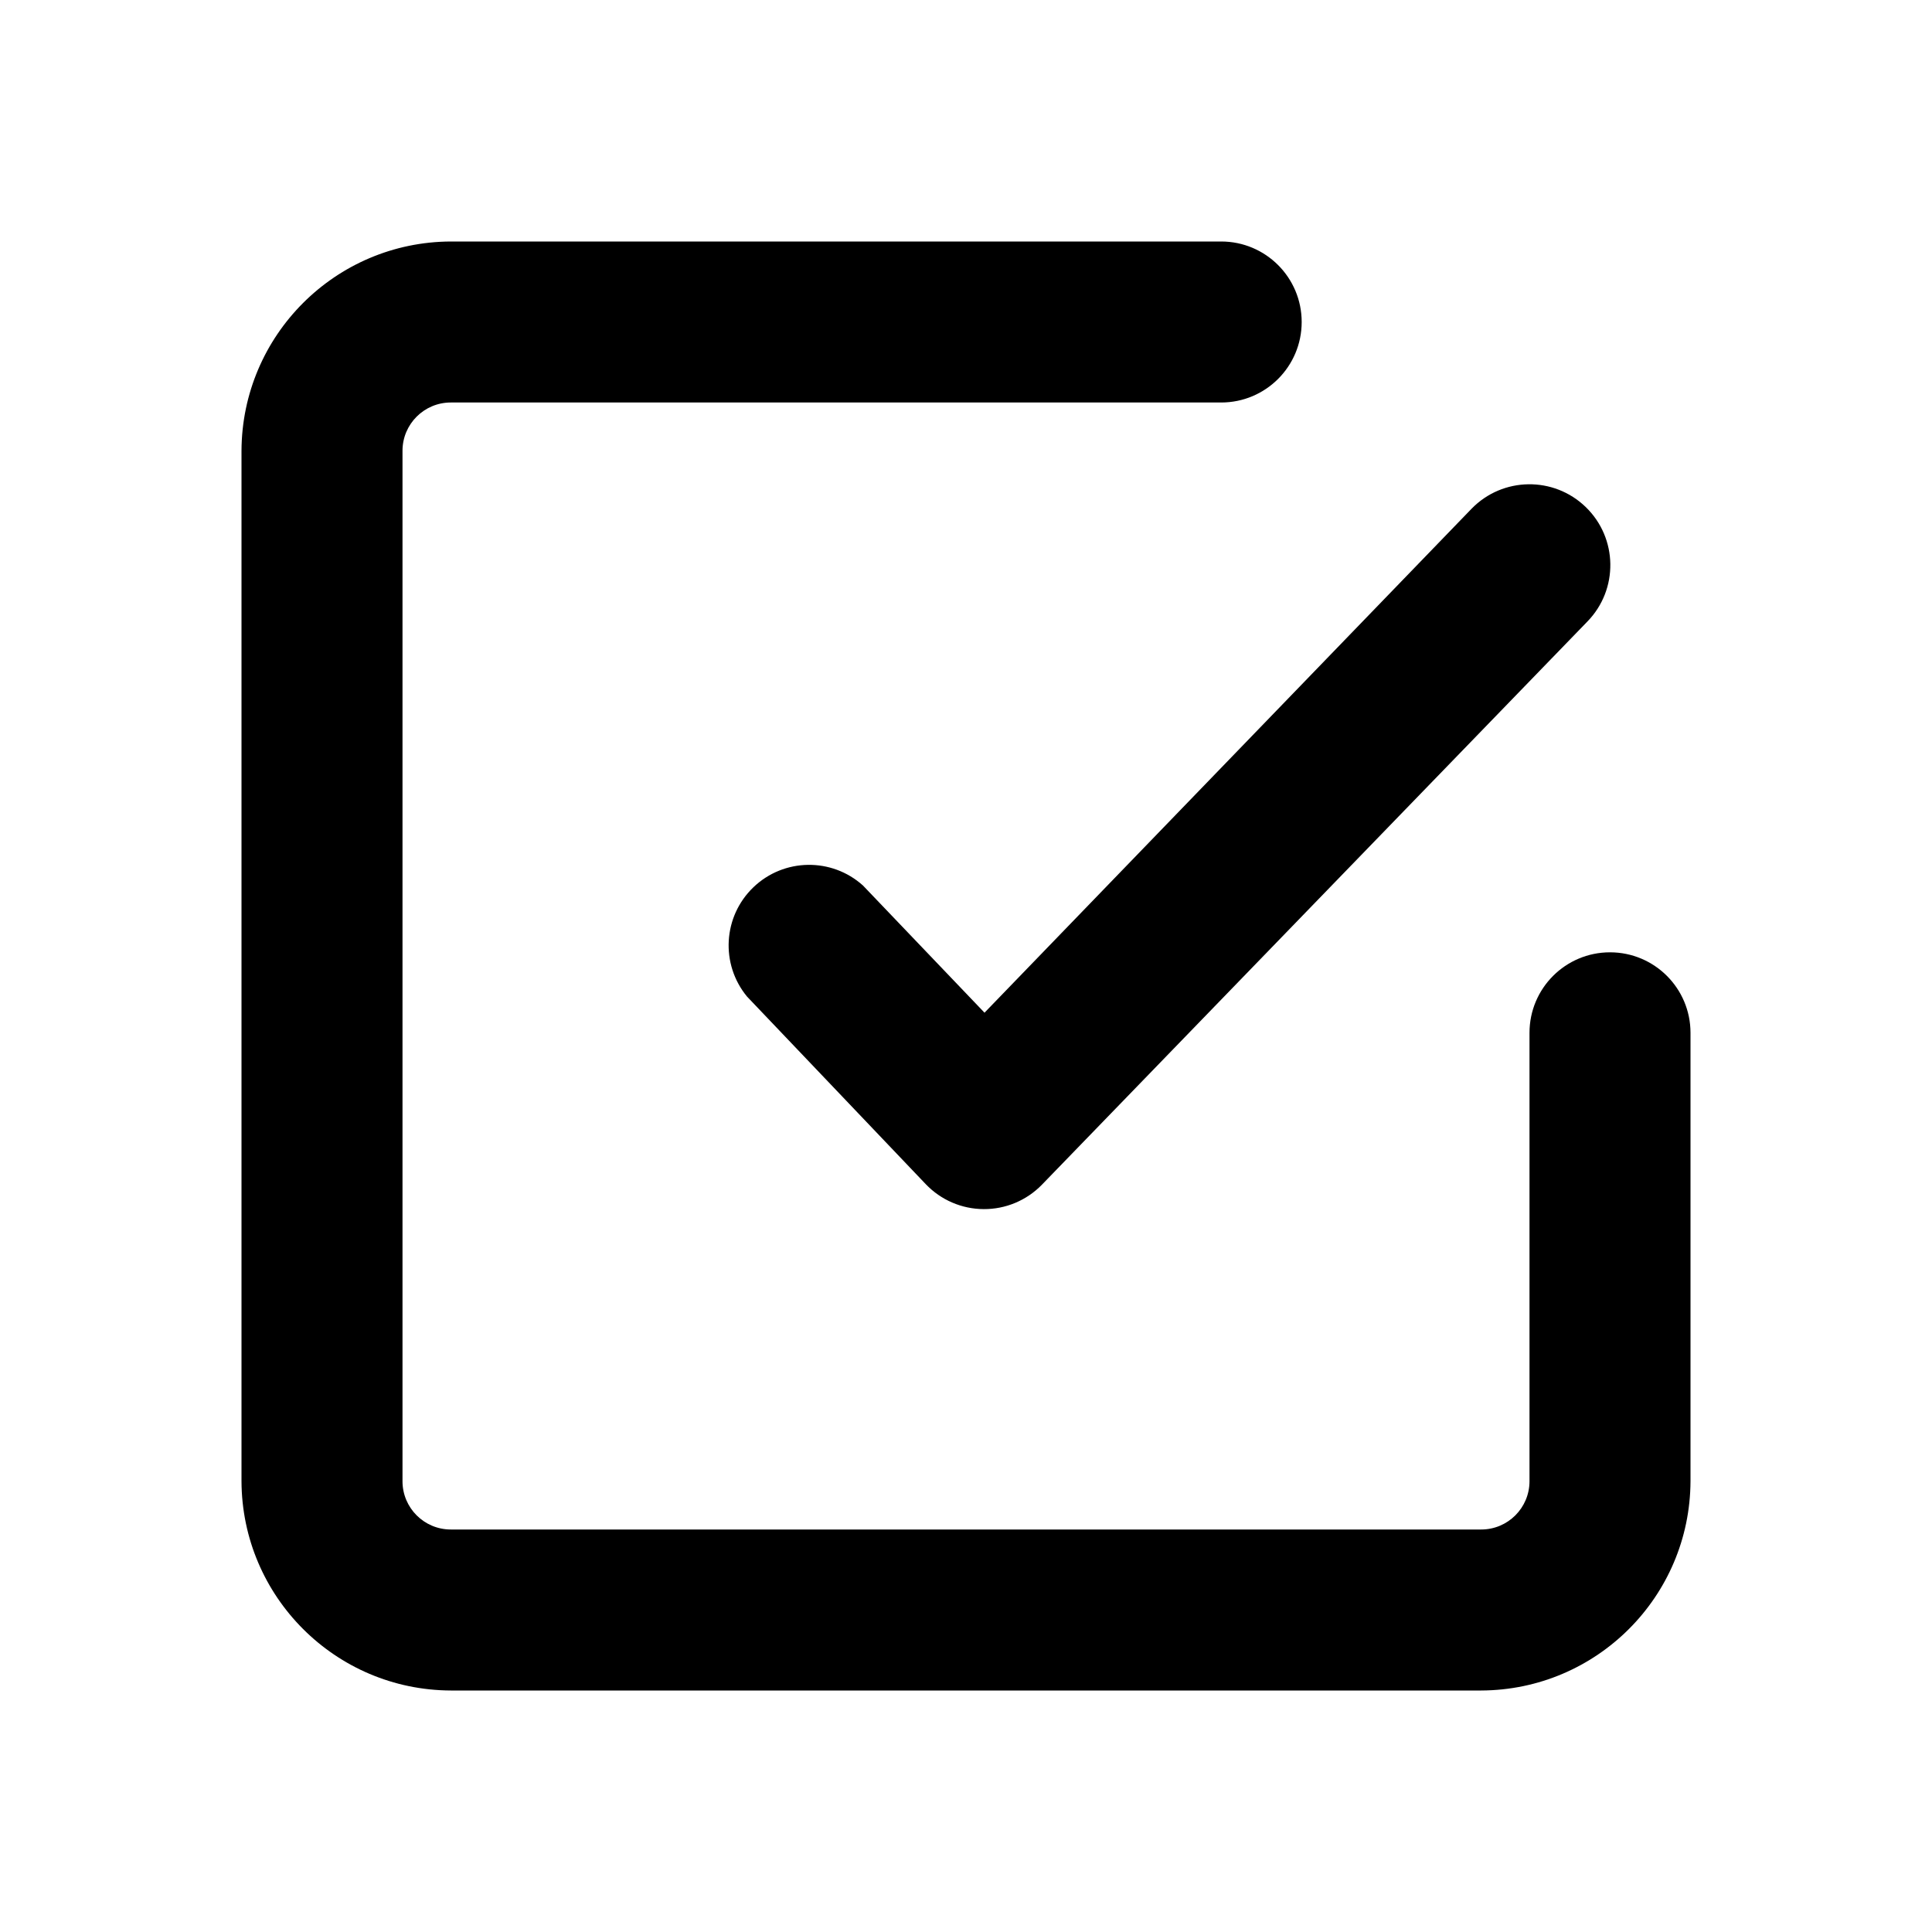
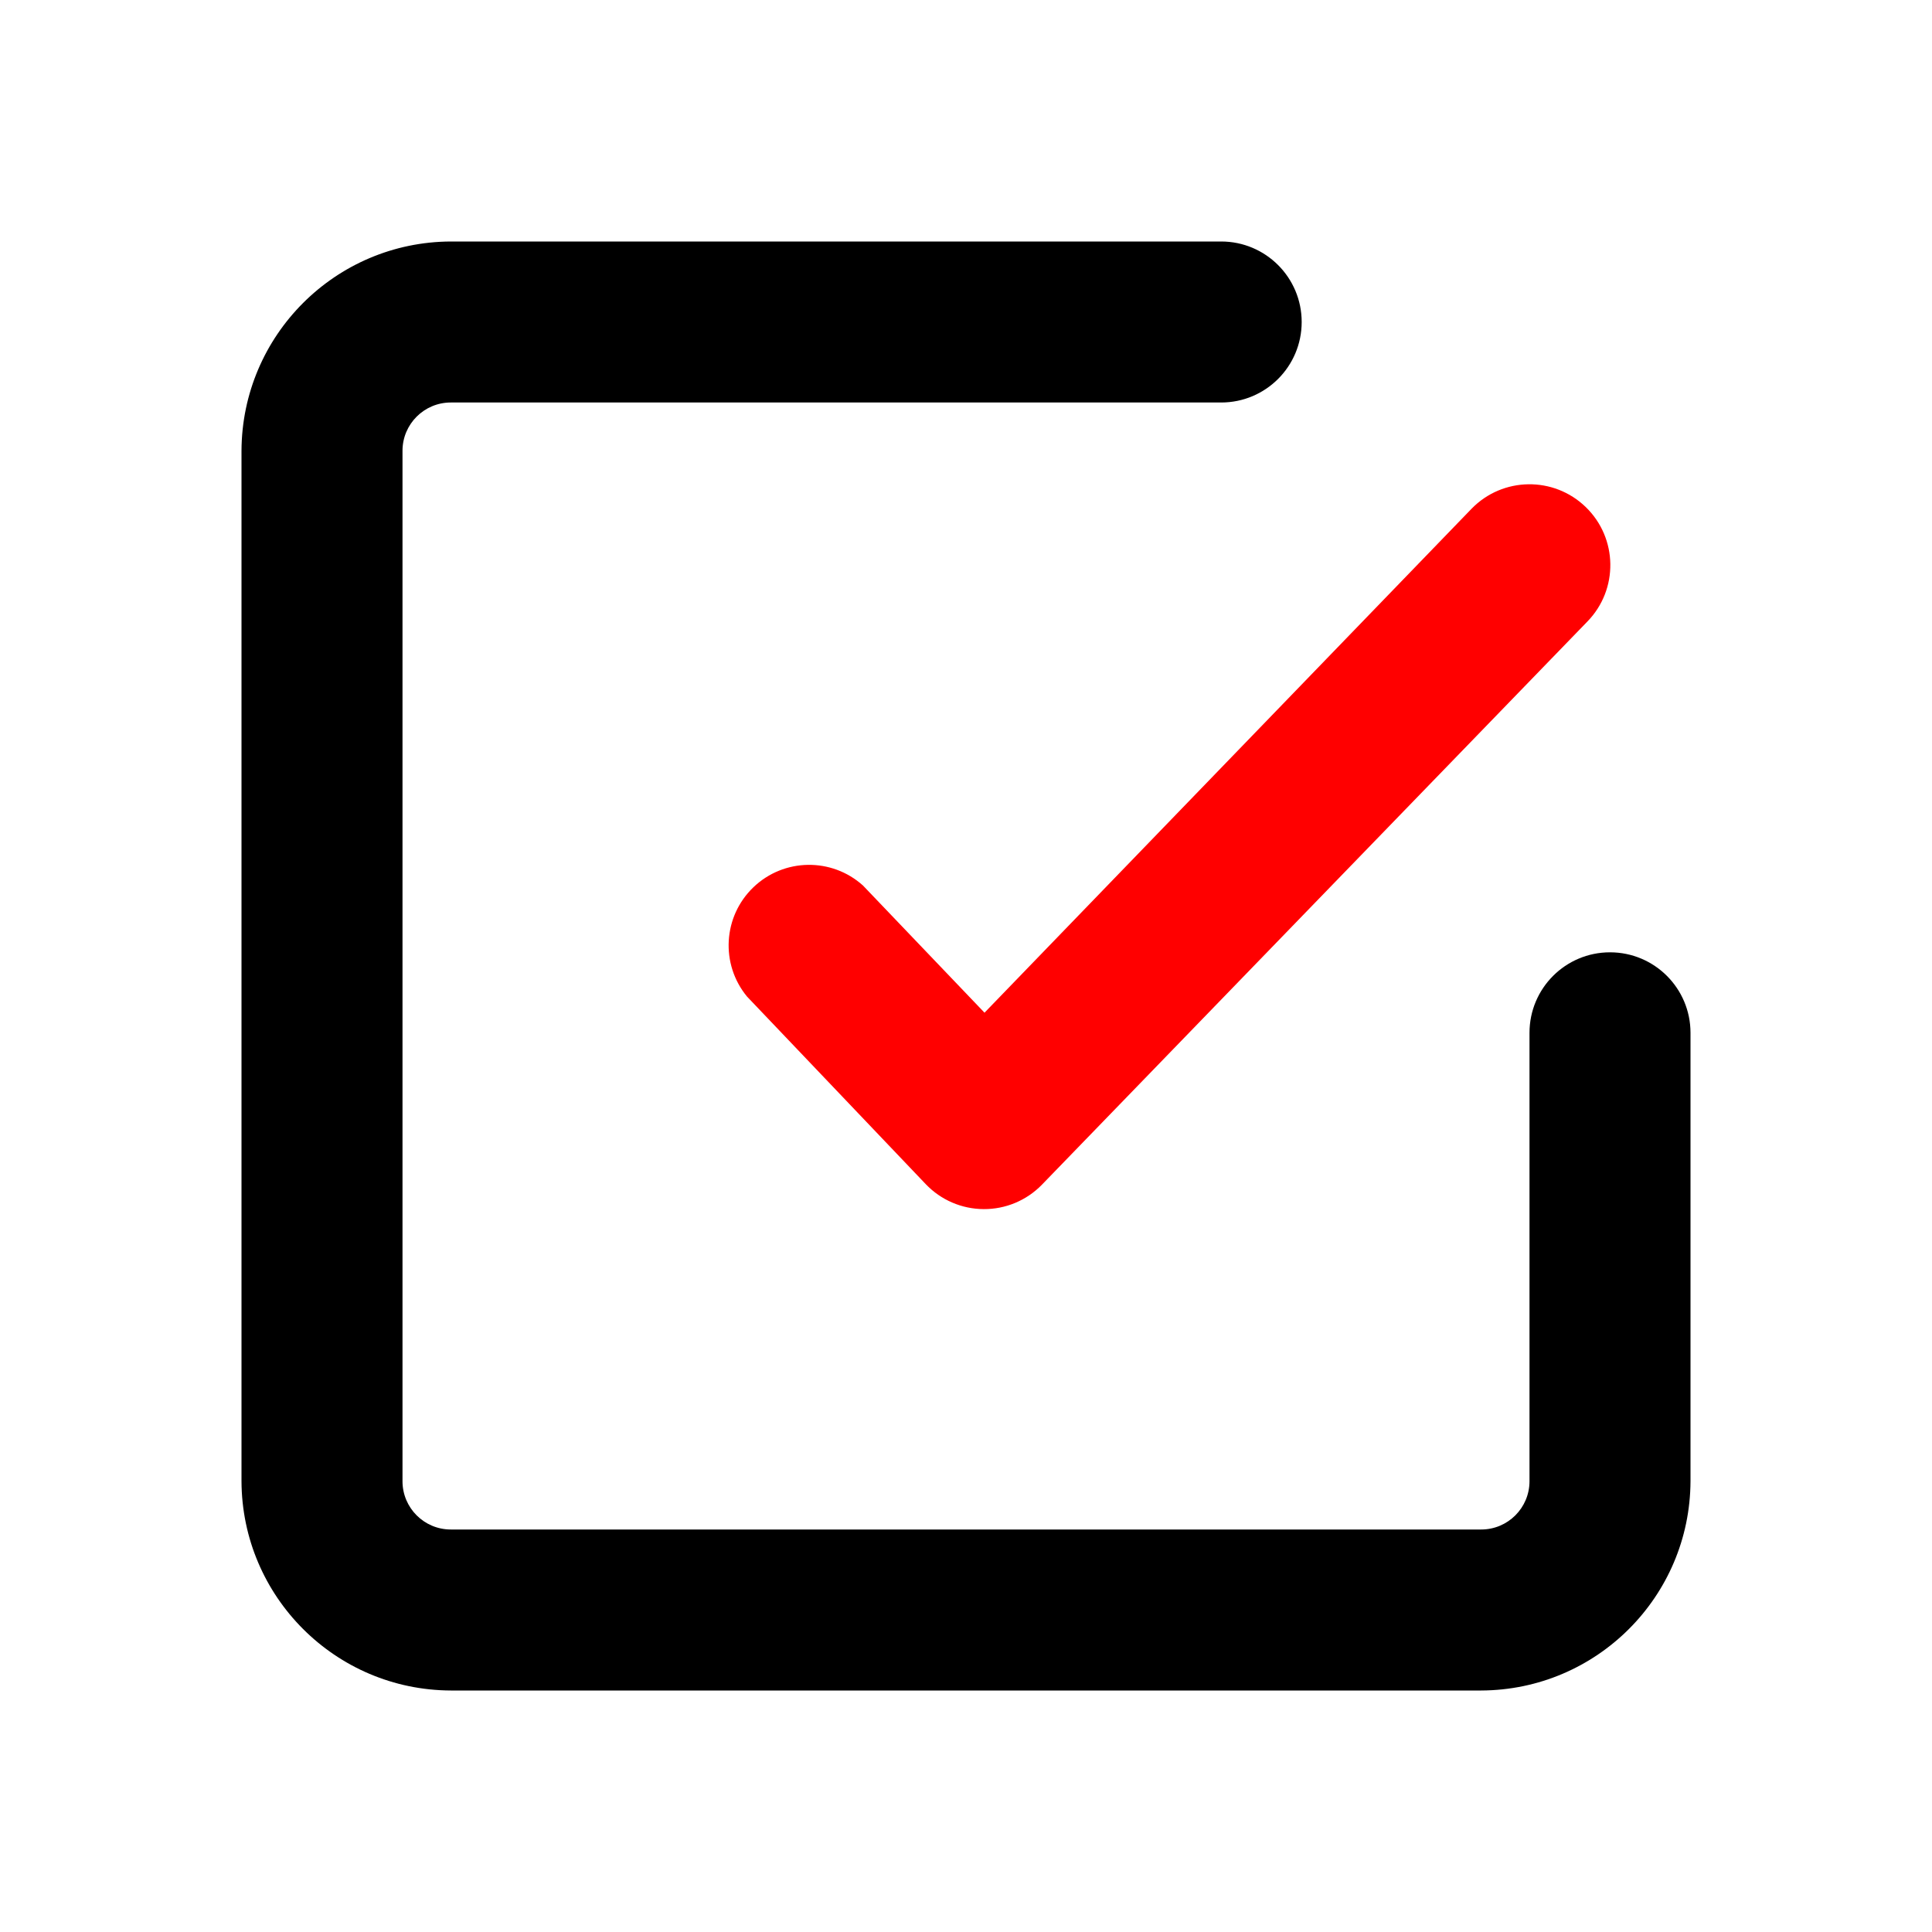
<svg xmlns="http://www.w3.org/2000/svg" viewBox="0 0 24 24">
  <g data-name="Layer 2">
    <g data-name="checkmark-square">
      <rect width="24" height="24" opacity="0" />
      <path d="M20 11.83a1 1 0 0 0-1 1v5.57a.6.6 0 0 1-.6.6H5.6a.6.6 0 0 1-.6-.6V5.6a.6.6 0 0 1 .6-.6h9.57a1 1 0 1 0 0-2H5.6A2.61 2.61 0 0 0 3 5.6v12.8A2.61 2.61 0 0 0 5.6 21h12.8a2.61 2.61 0 0 0 2.6-2.6v-5.57a1 1 0 0 0-1-1z" />
-       <path d="M10.72 11a1 1 0 0 0-1.44 1.38l2.22 2.33a1 1 0 0 0 .72.31 1 1 0 0 0 .72-.3l6.78-7a1 1 0 1 0-1.44-1.4l-6.05 6.26z" />
+       <path d="M10.72 11a1 1 0 0 0-1.44 1.38l2.22 2.33a1 1 0 0 0 .72.31 1 1 0 0 0 .72-.3l6.78-7a1 1 0 1 0-1.44-1.4l-6.05 6.26z" fill="red" />
    </g>
  </g>
</svg>
